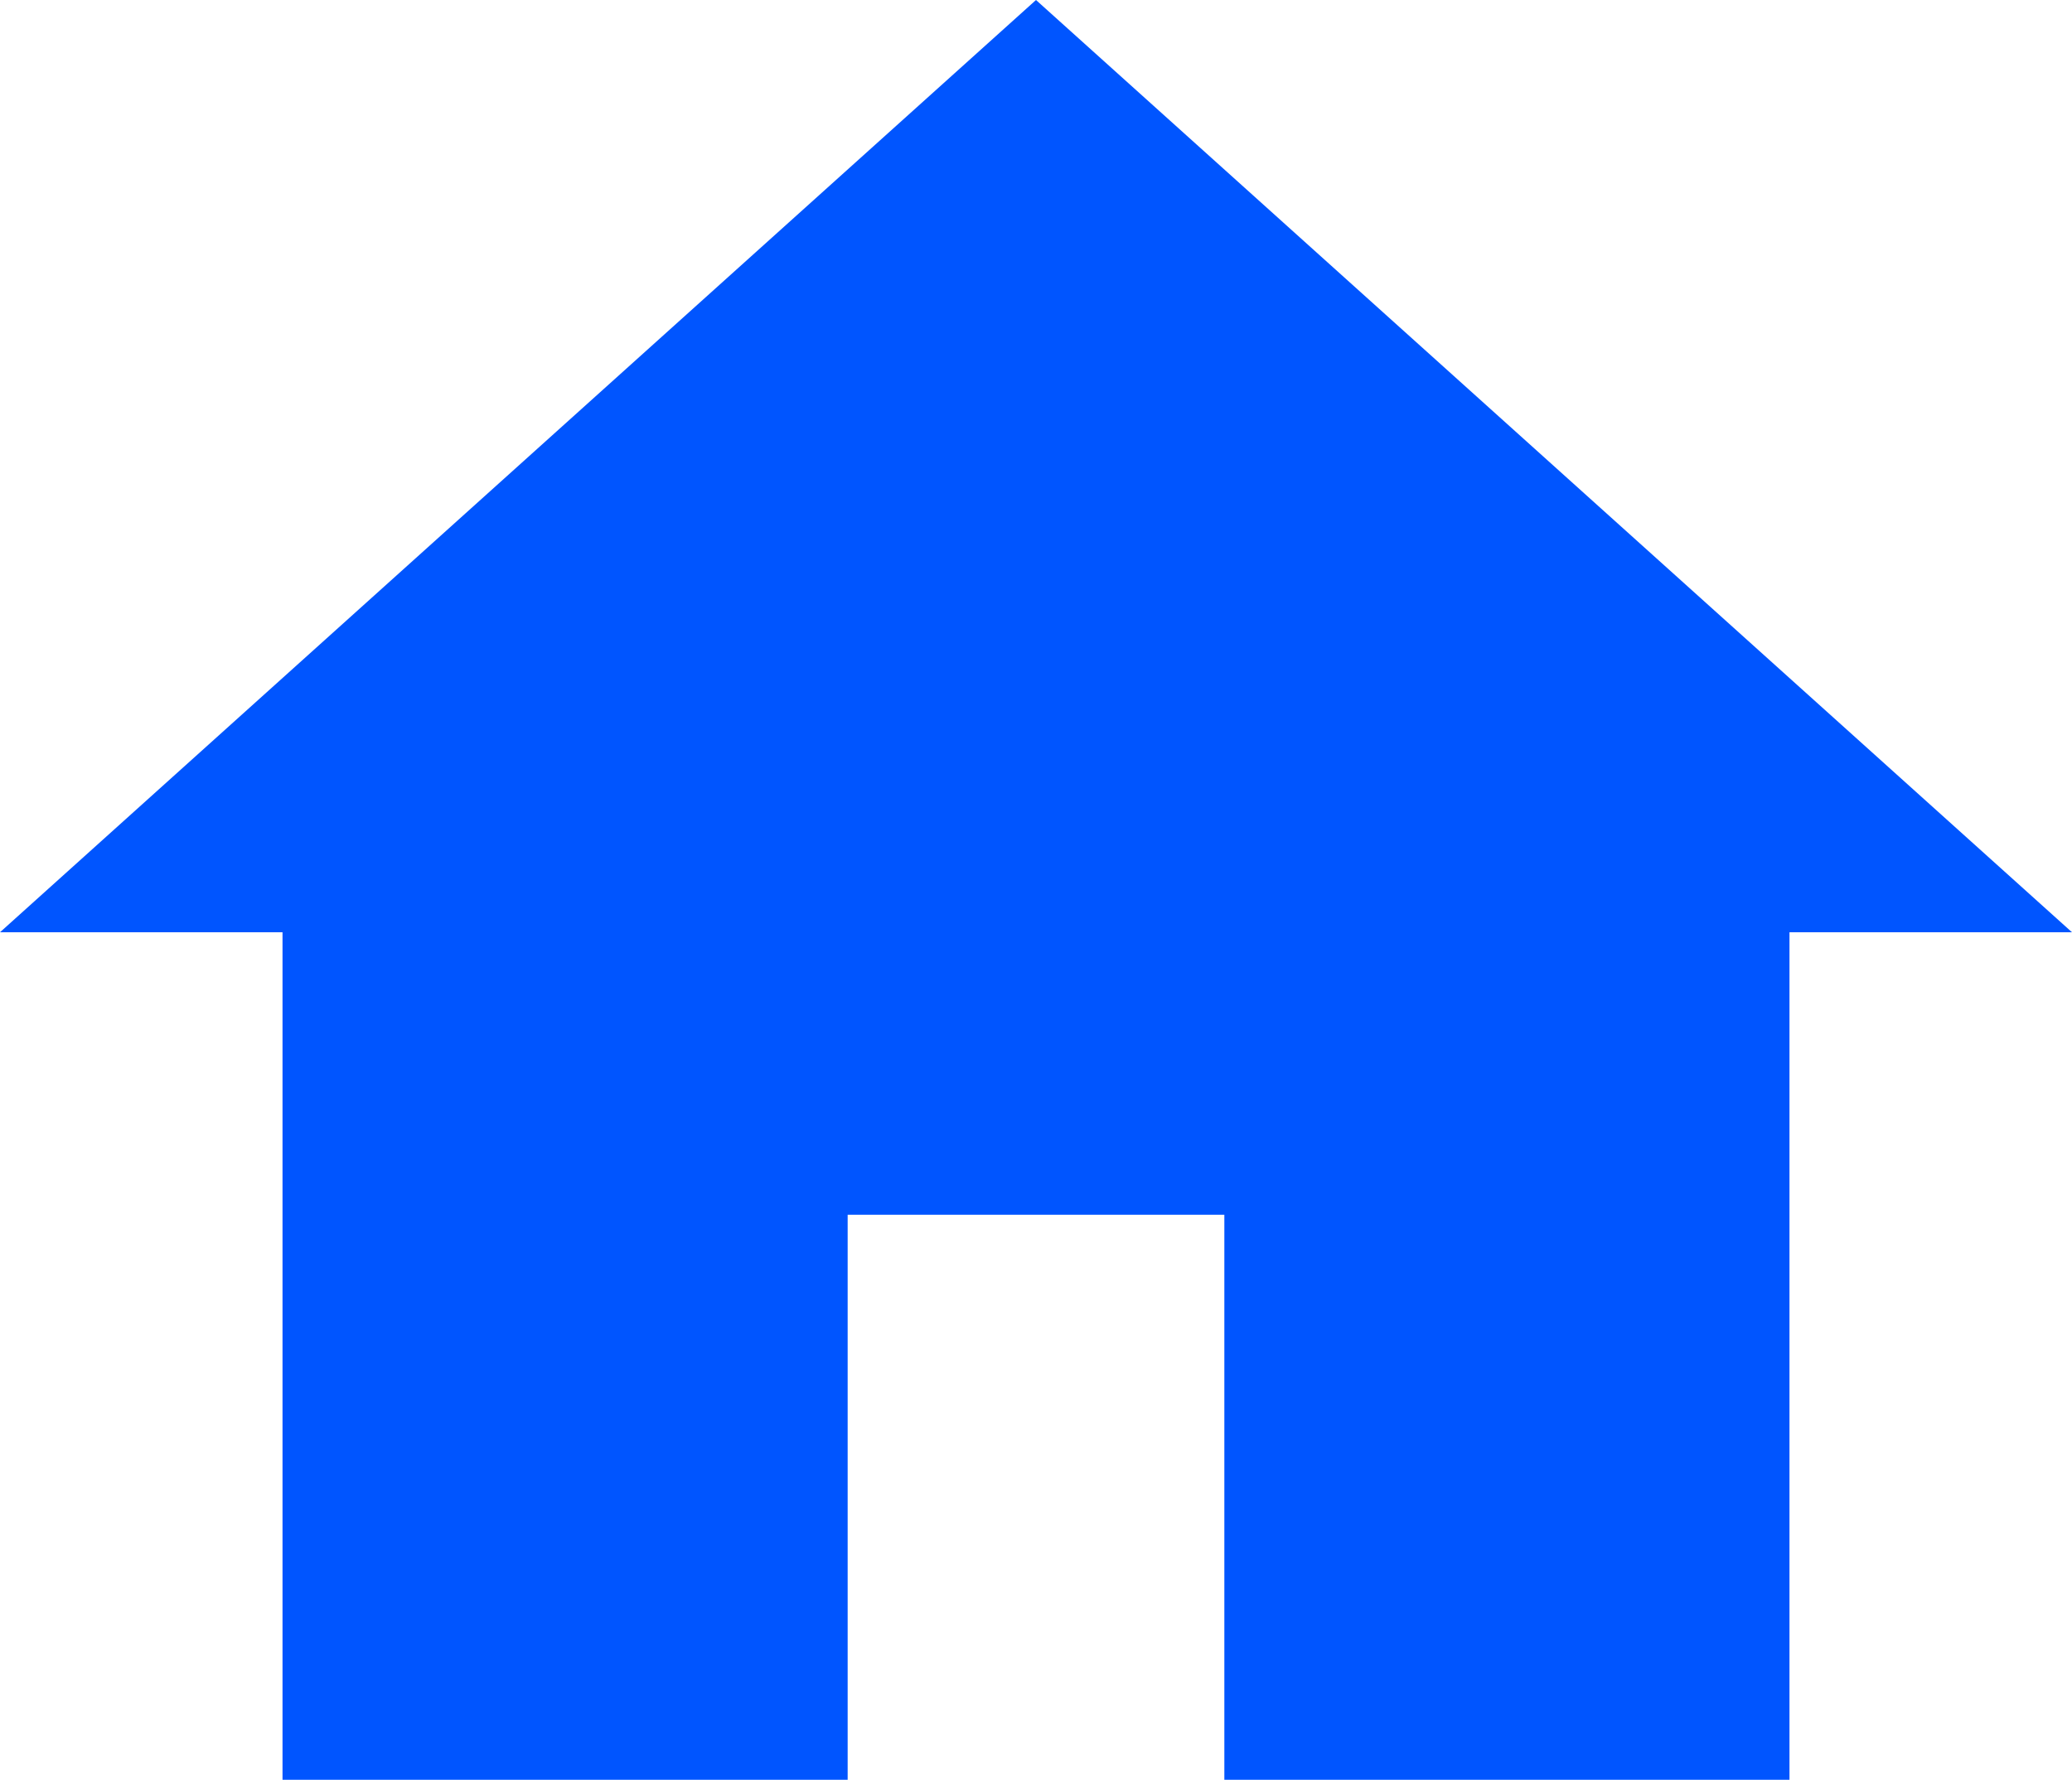
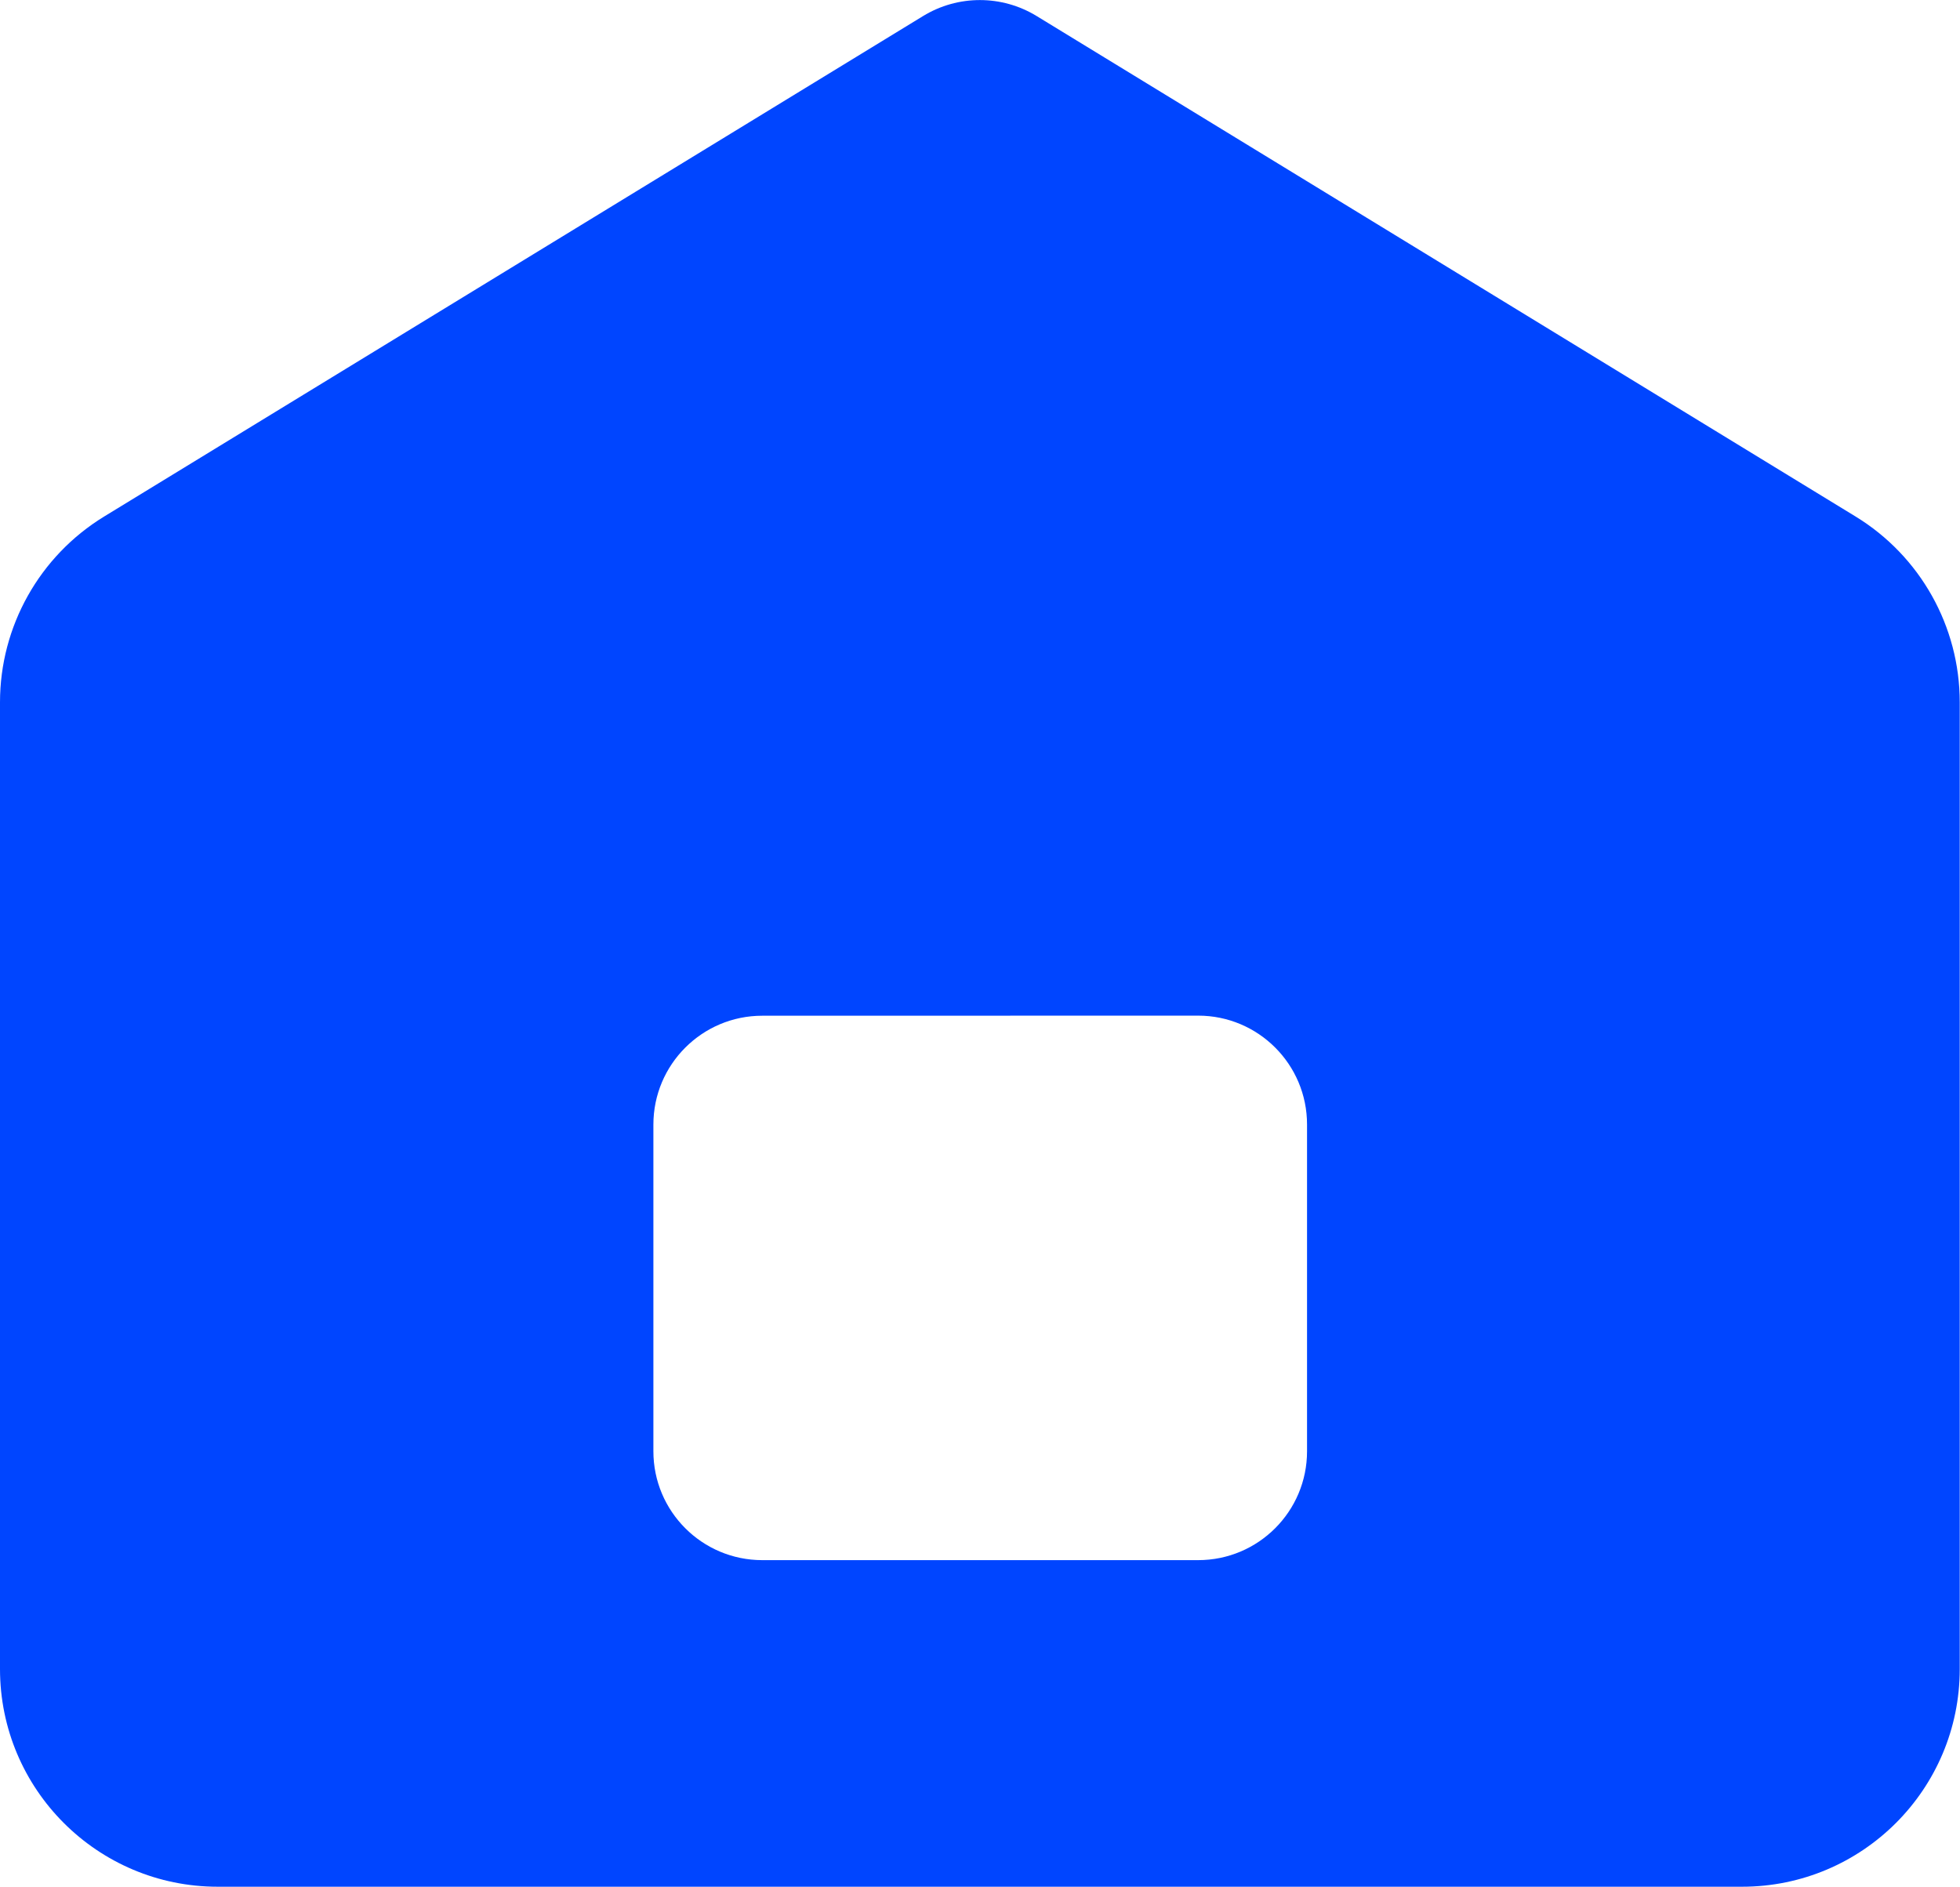
- <svg xmlns="http://www.w3.org/2000/svg" width="20" height="17.182" viewBox="0 0 20 17.182">
-   <path id="icons8-home" d="M11,2.1l-10,9H3.727v8.182H9.182V13.827h3.636v5.455h5.455V11.1H21Z" transform="translate(-1 -2.1)" fill="#05f" />
+ <svg xmlns="http://www.w3.org/2000/svg" width="22.738" height="21.889" viewBox="0 0 22.738 21.889">
+   <g transform="translate(-2096 -1065.72)">
+     <path d="M7.209,13.336l9.5-5.806a1.263,1.263,0,0,1,1.317,0l9.5,5.806a2.526,2.526,0,0,1,1.209,2.156V26.707a2.526,2.526,0,0,1-2.526,2.526H8.526A2.526,2.526,0,0,1,6,26.707V15.491A2.526,2.526,0,0,1,7.209,13.336Zm7.634,5.792a1.263,1.263,0,0,0-1.263,1.263v3.79a1.263,1.263,0,0,0,1.263,1.263H19.9a1.263,1.263,0,0,0,1.263-1.263v-3.79A1.263,1.263,0,0,0,19.9,19.127Z" transform="translate(2090 1058.376)" fill="#0045ff" fill-rule="evenodd" />
+   </g>
</svg>
